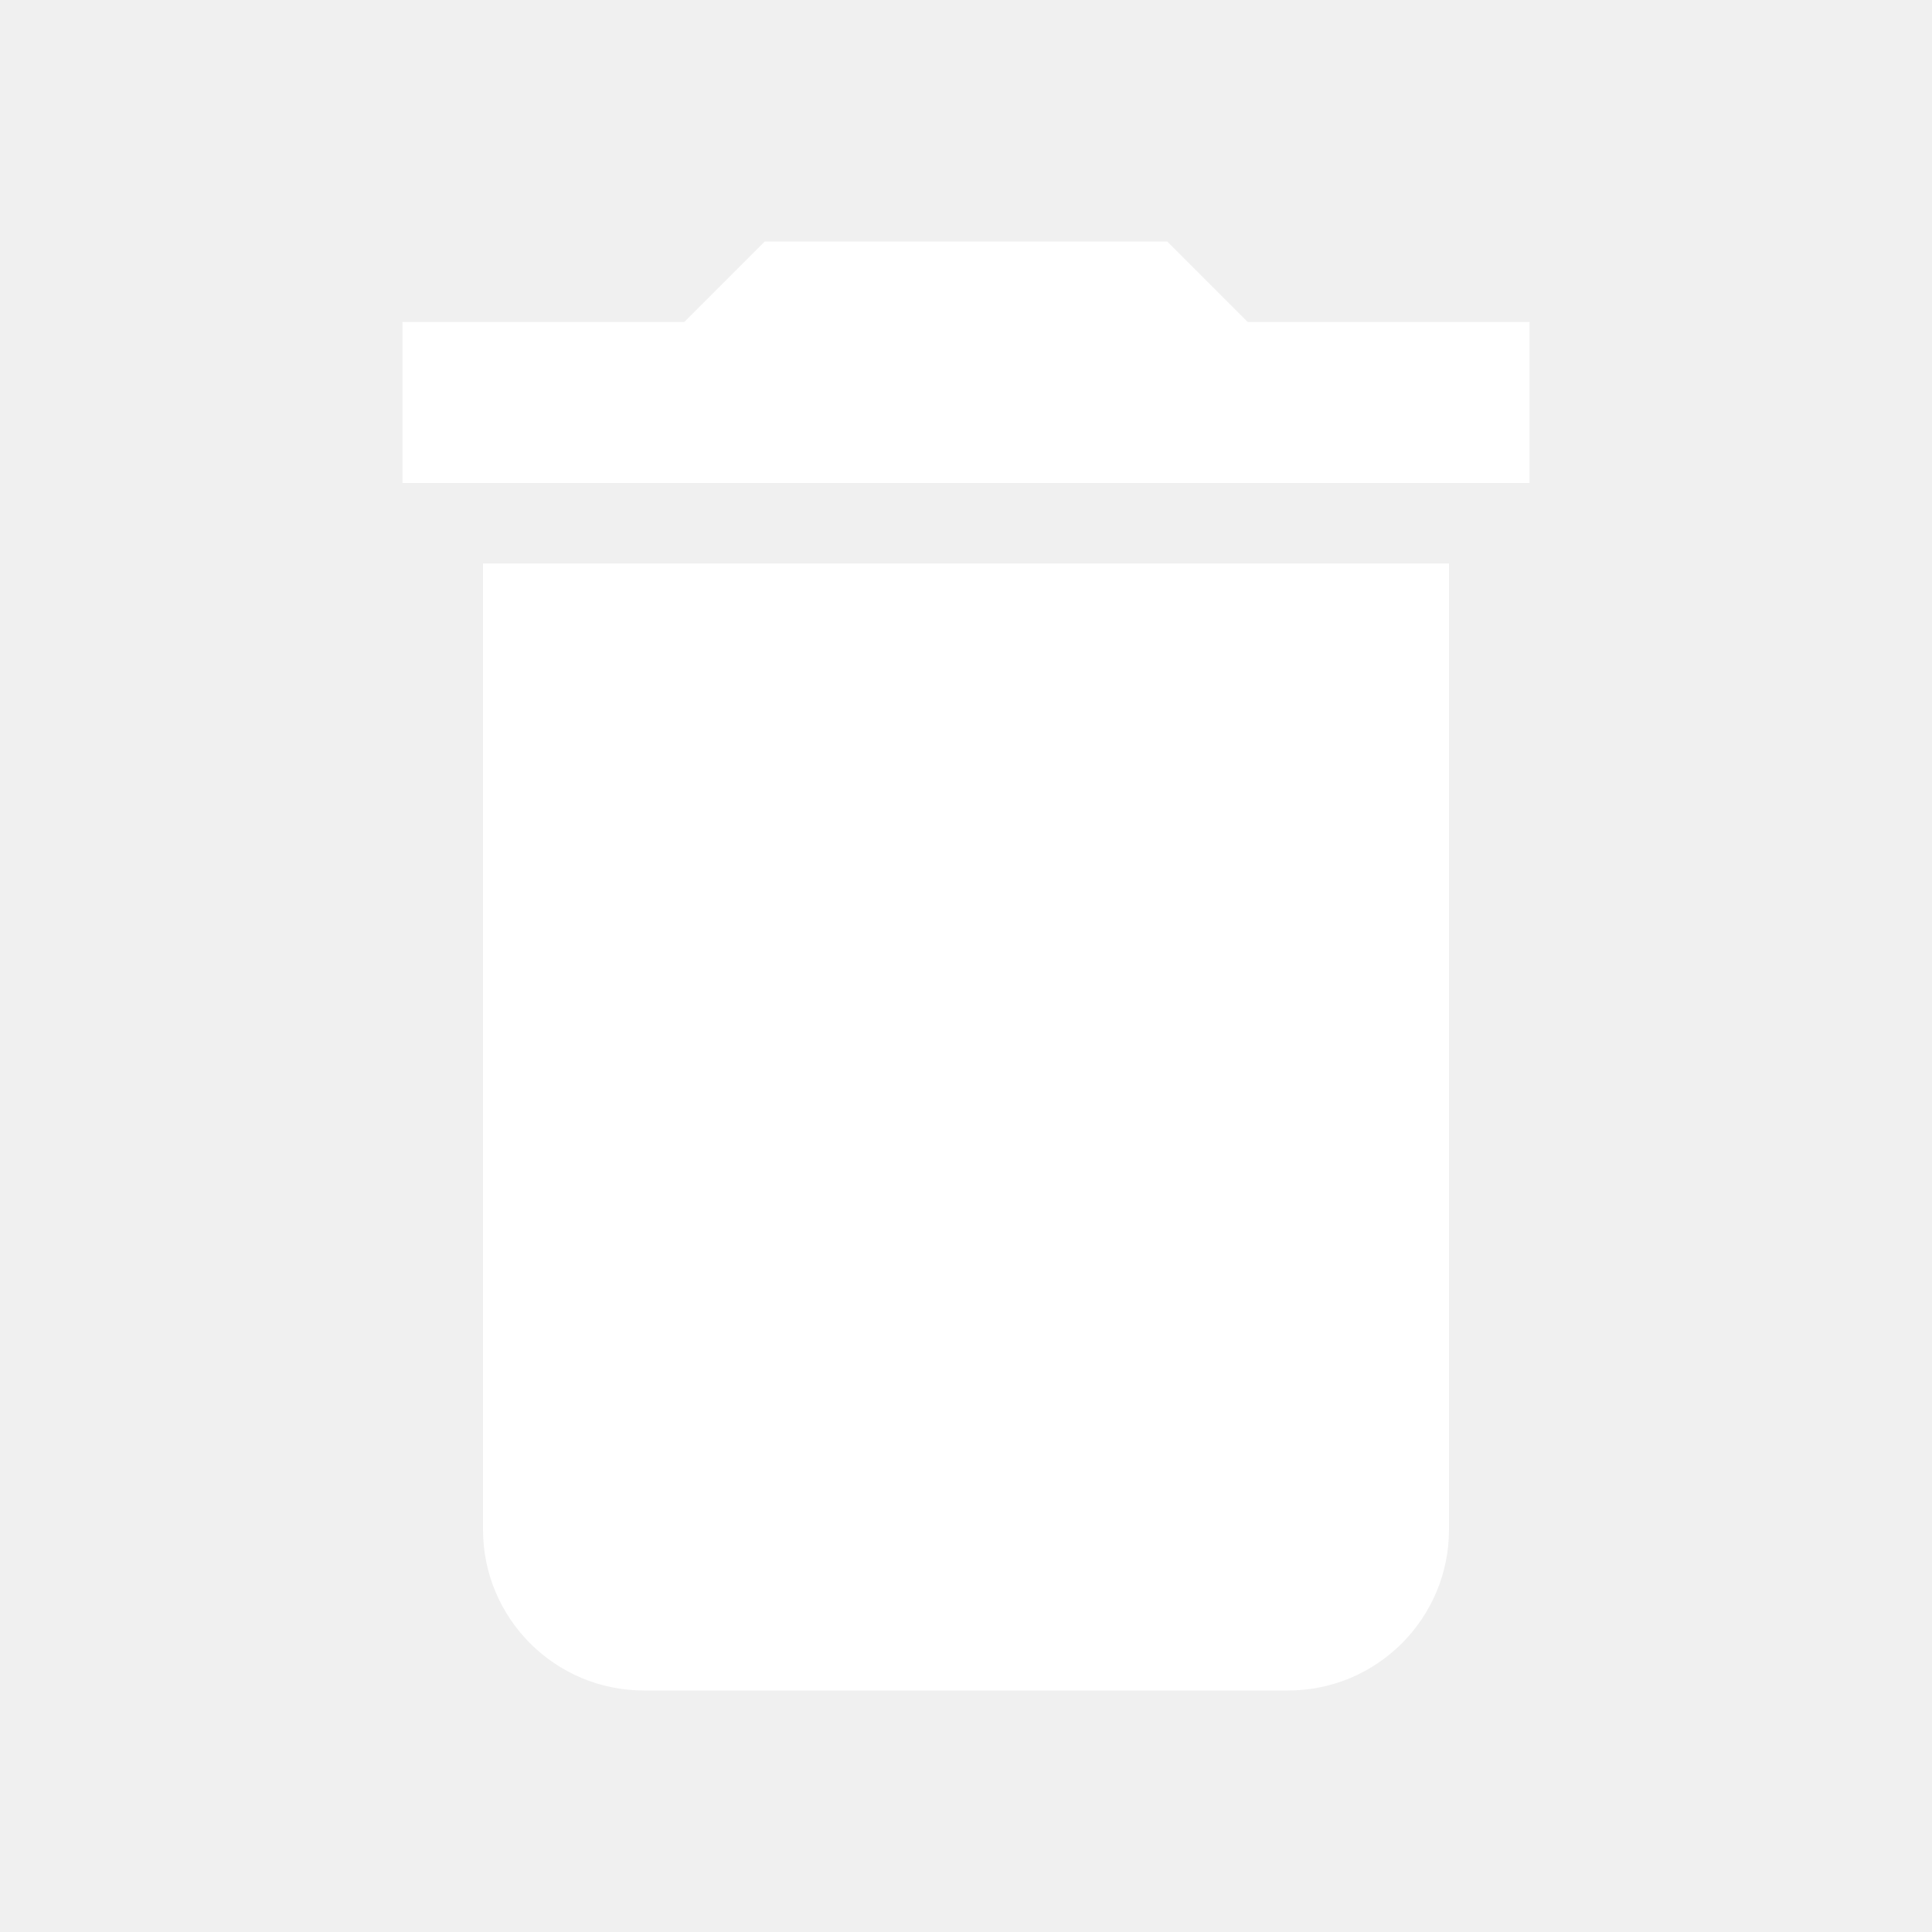
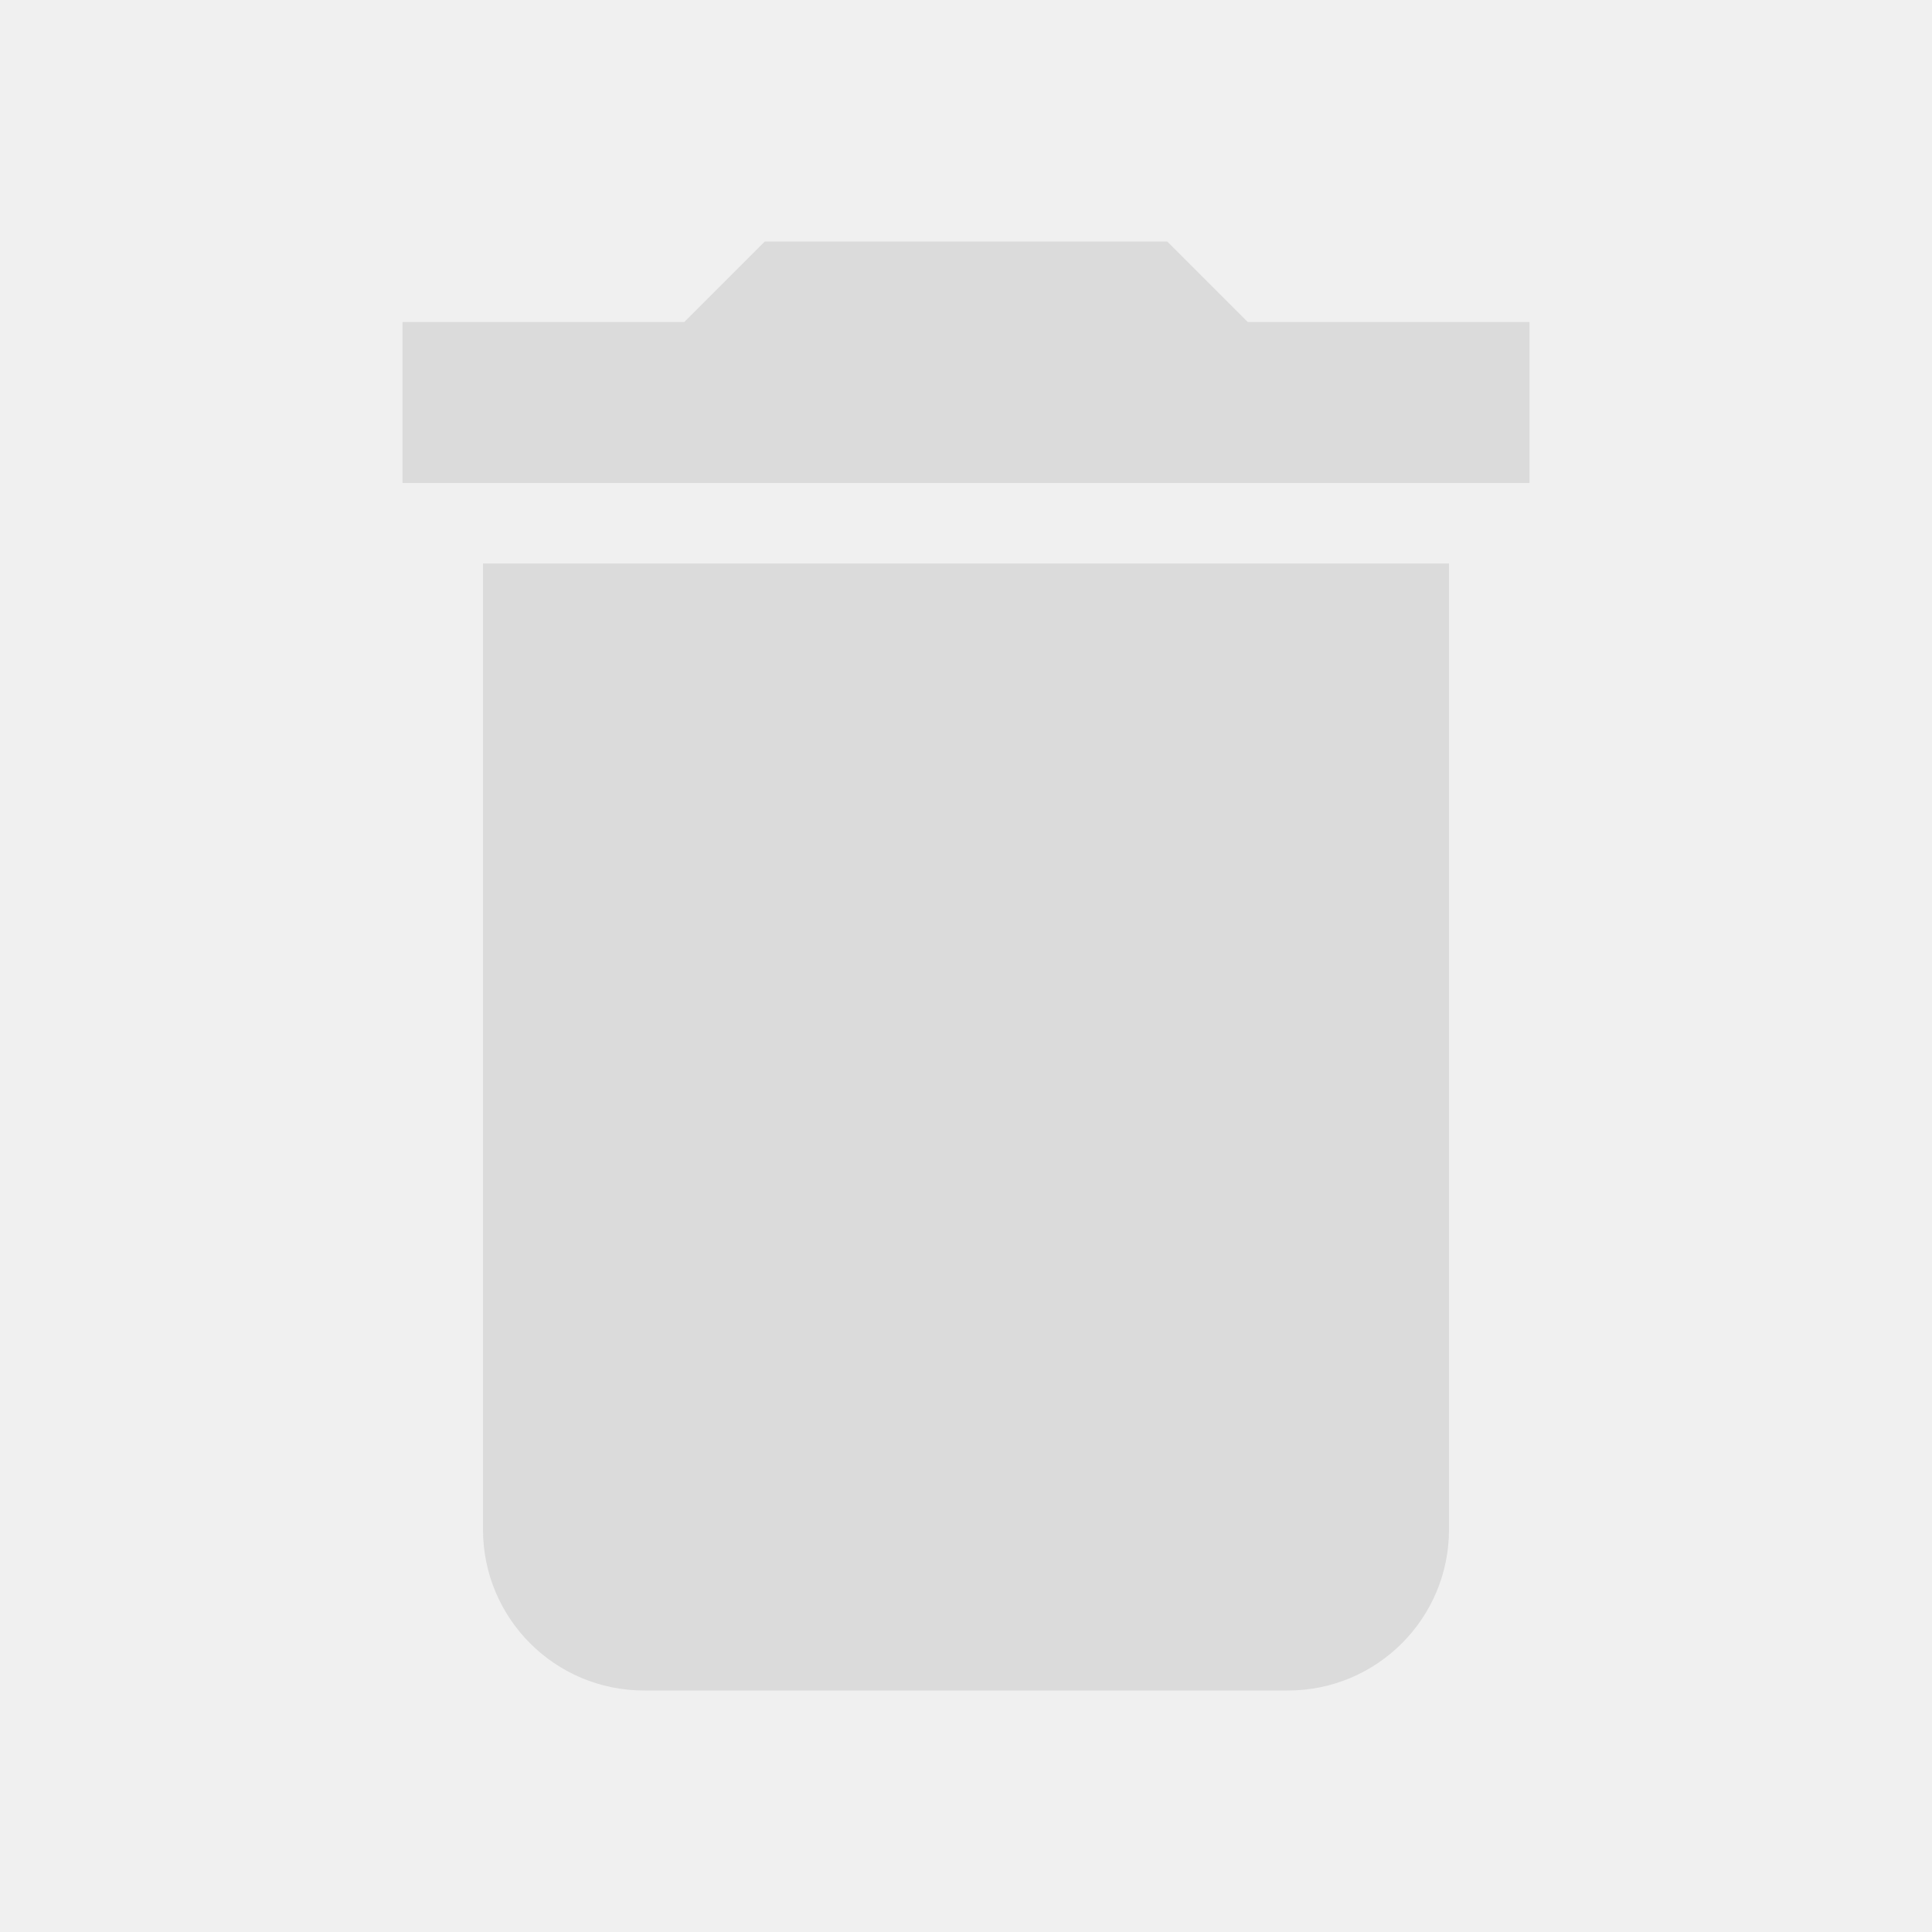
<svg xmlns="http://www.w3.org/2000/svg" width="100%" height="100%" viewBox="0 0 48 48" version="1.1" xml:space="preserve" style="fill-rule:evenodd;clip-rule:evenodd;stroke-linejoin:round;stroke-miterlimit:1.414;">
-   <path d="M12,38C12,40.21 13.79,42 16,42L32,42C34.21,42 36,40.21 36,38L36,14L12,14L12,38ZM38,8L31,8L29,6L19,6L17,8L10,8L10,12L38,12L38,8Z" style="fill:white;fill-rule:nonzero;" />
+   <path d="M12,38C12,40.21 13.79,42 16,42L32,42C34.21,42 36,40.21 36,38L36,14L12,14L12,38ZM38,8L31,8L29,6L19,6L17,8L10,8L10,12L38,12L38,8Z" style="fill:rgb(219,219,219);fill-rule:nonzero;" />
</svg>
